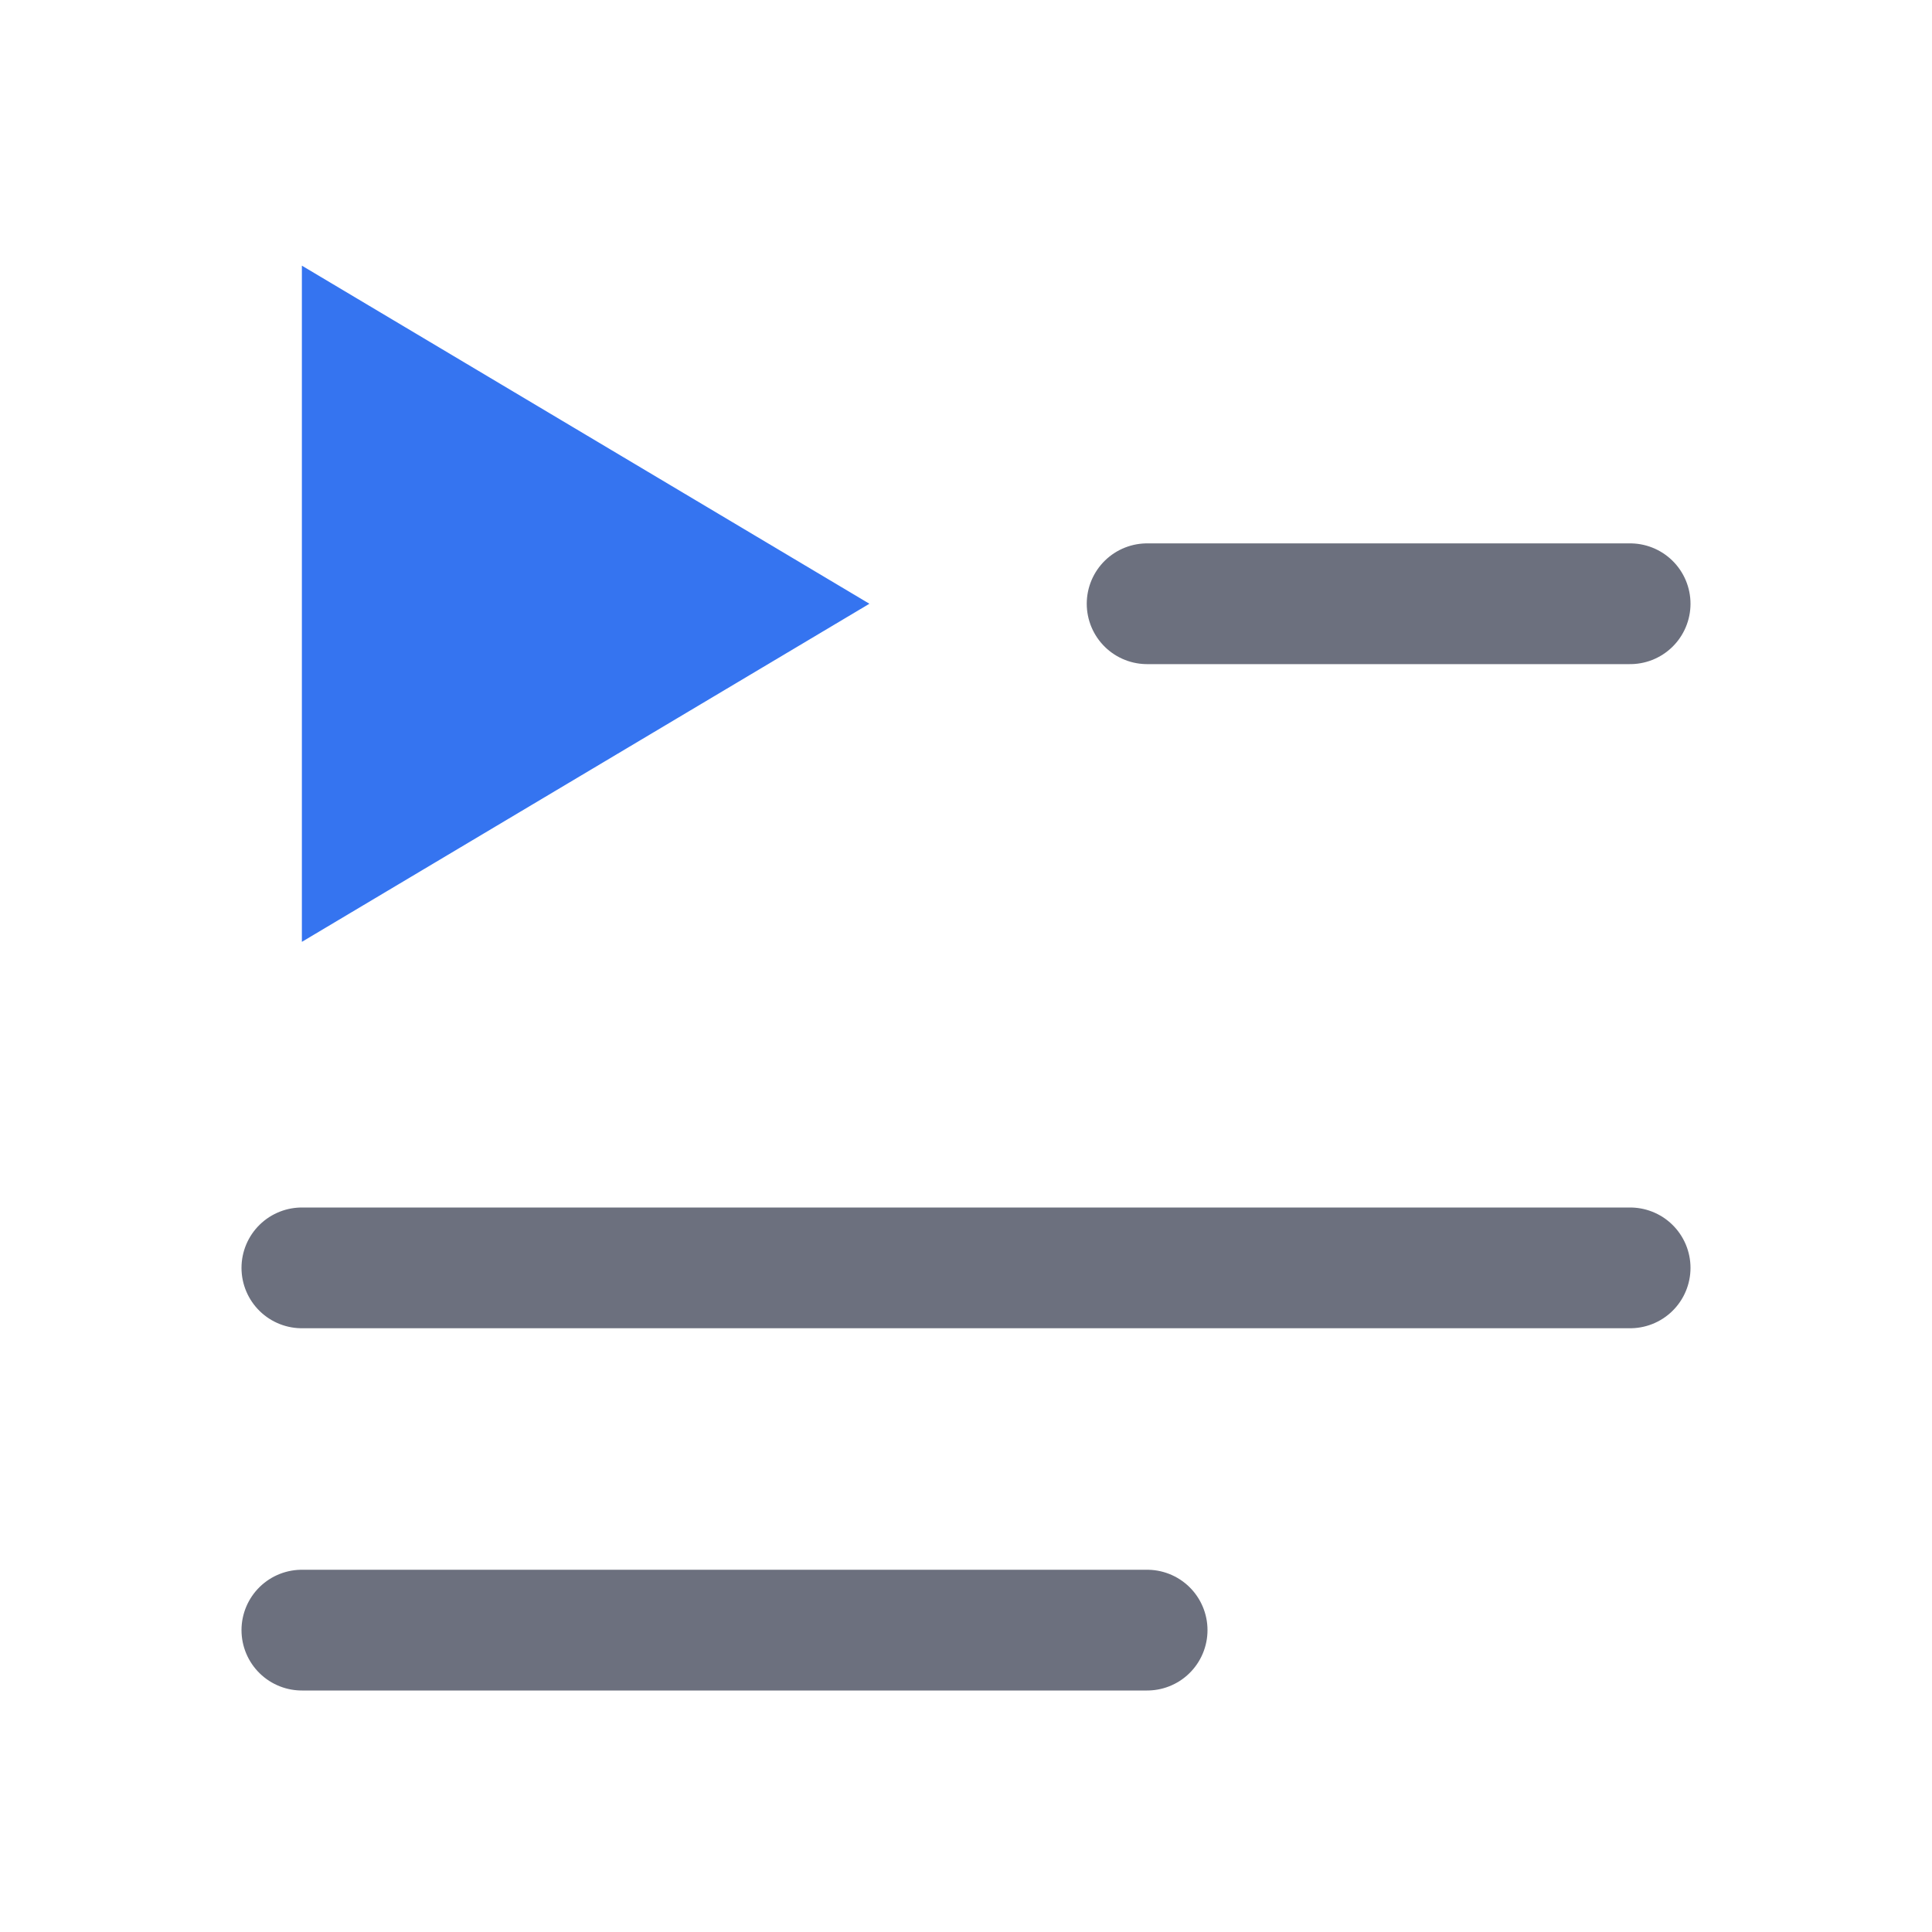
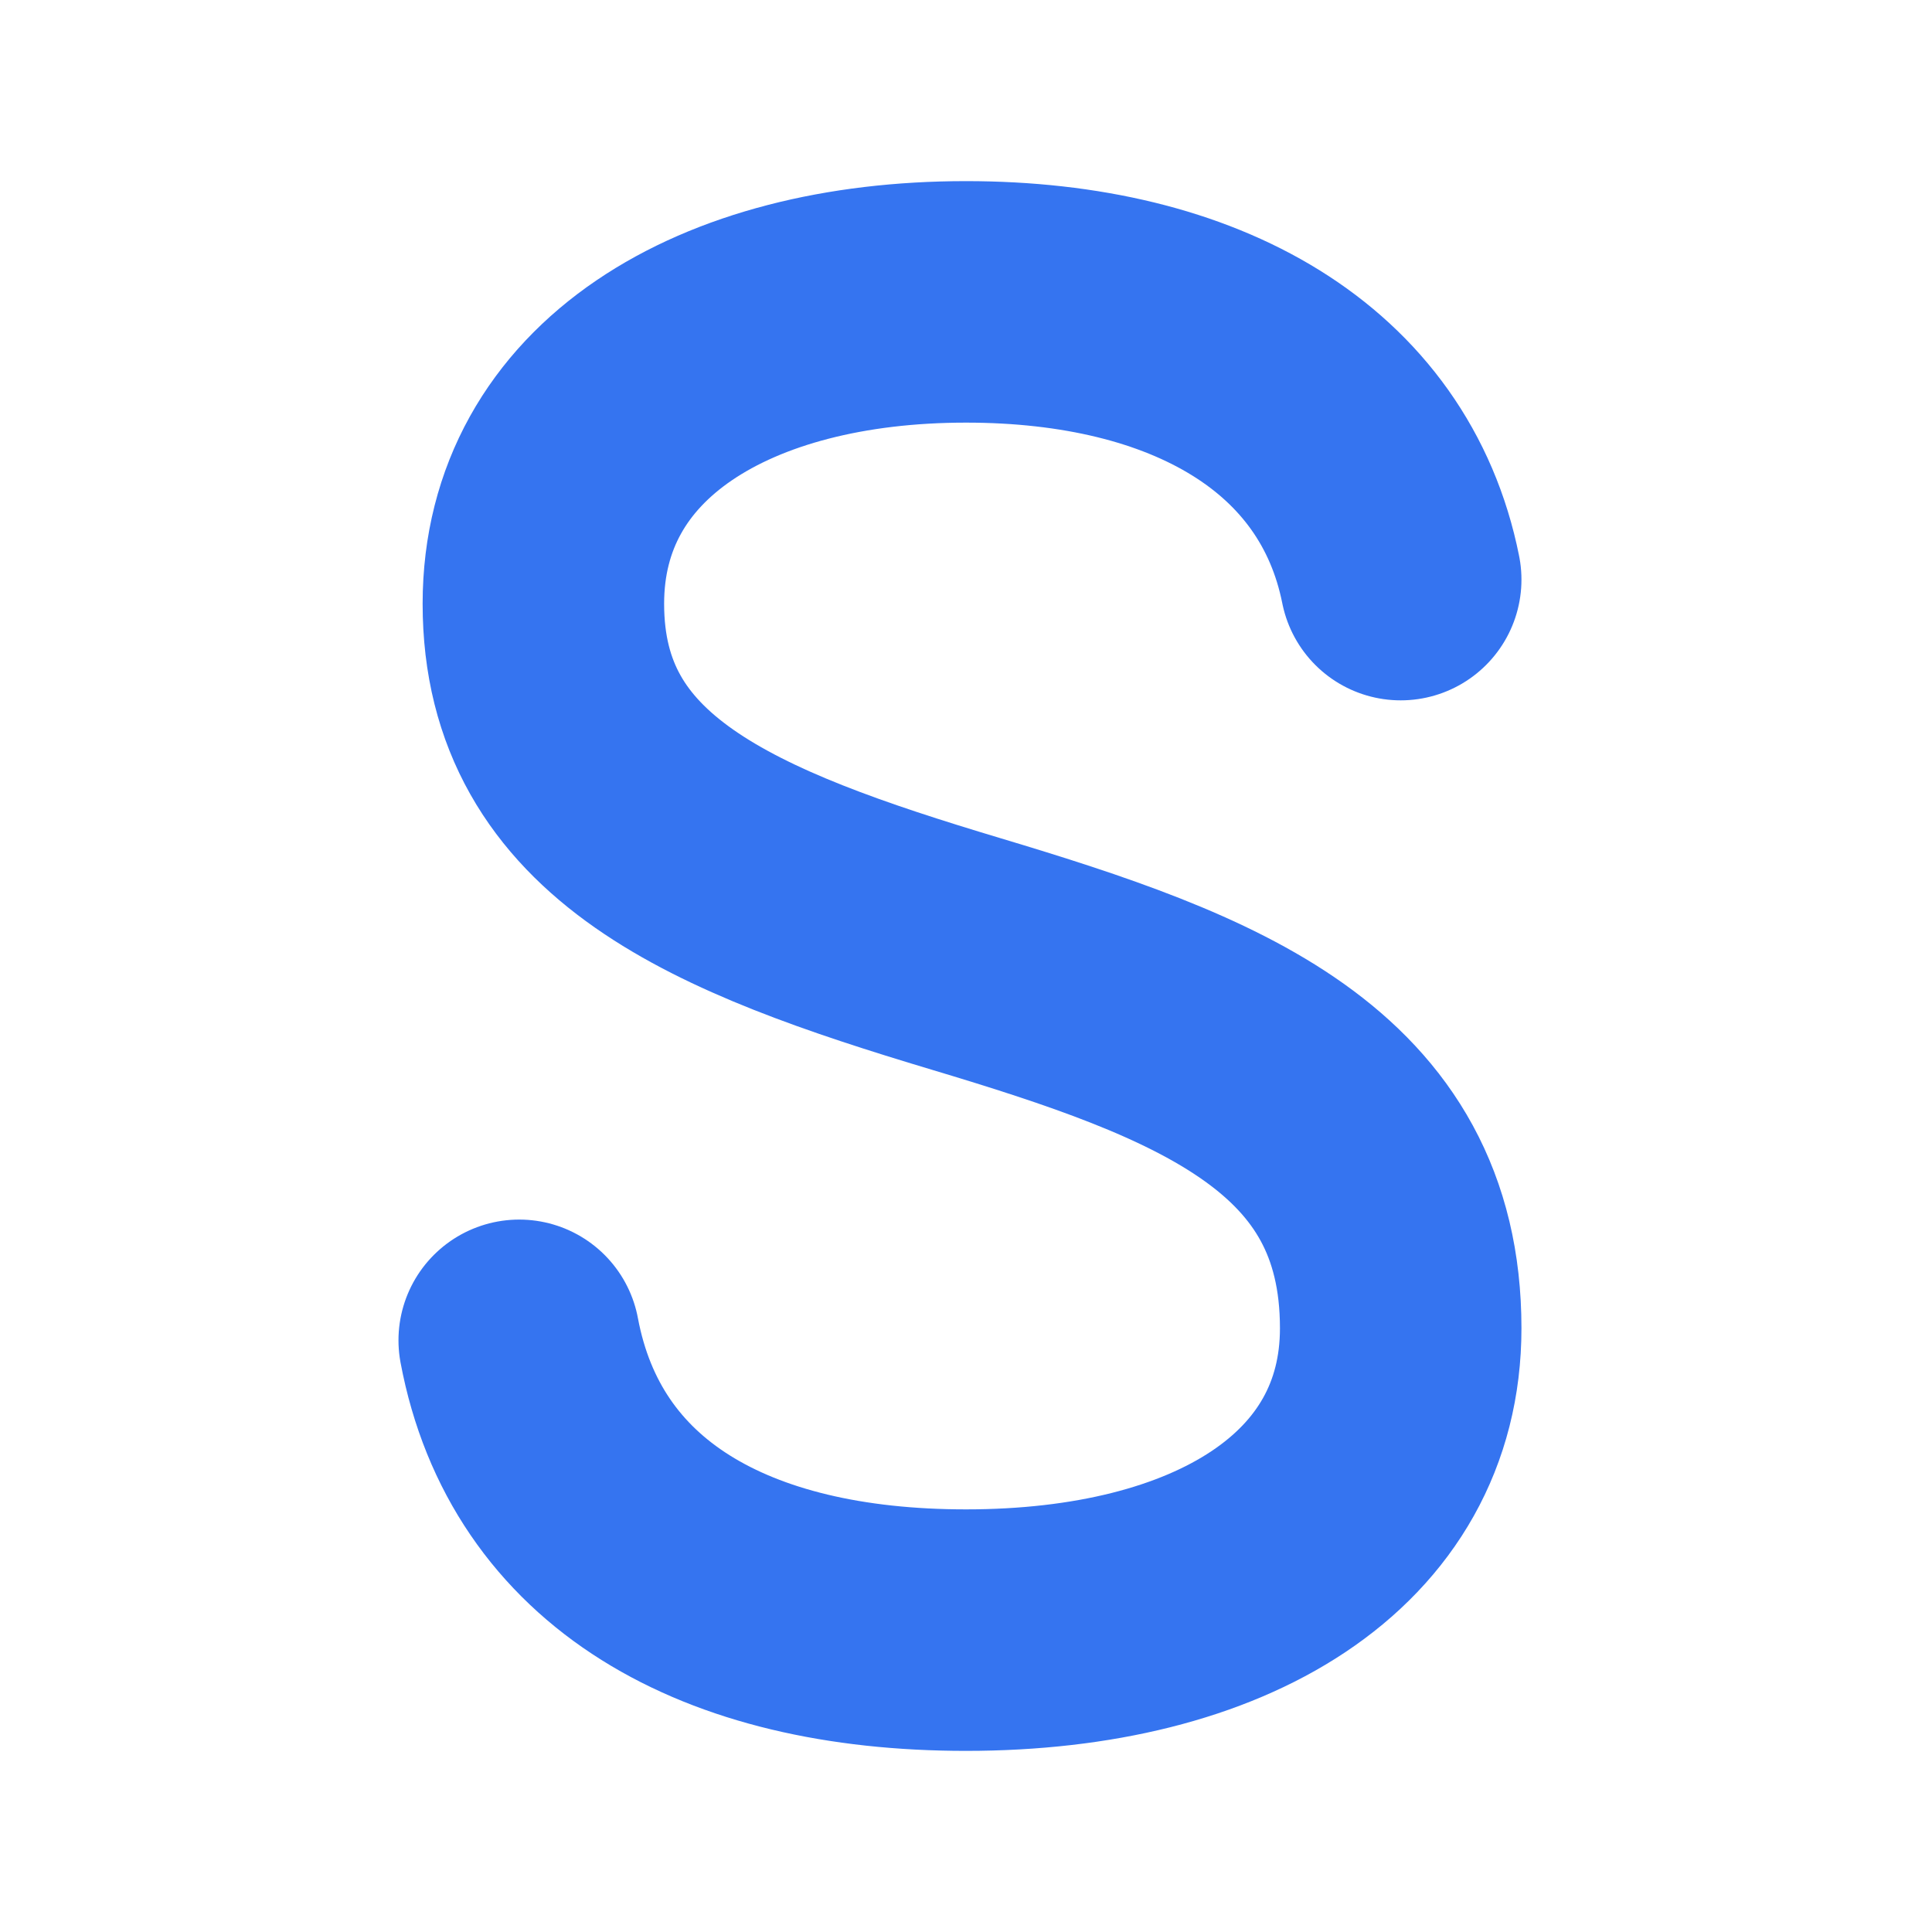
<svg xmlns="http://www.w3.org/2000/svg" width="16" height="16" viewBox="0 0 16 16">
-   <path d="M2.5 2.2v5.6L7.2 5z" fill="#3574F0" />
-   <g fill="none" stroke="#6C707E" stroke-linecap="round">
-     <path d="M9.5 5h4" />
-     <path d="M2.5 10.5h11" />
-     <path d="M2.5 13.5h7" />
-   </g>
+   <path d="M11.6 4.8C11.3 3.3 9.9 2.5 8 2.5 6 2.5 4.5 3.4 4.5 5c0 1.700 1.500 2.300 3.500 2.900s3.600 1.200 3.600 3.100c0 1.600-1.500 2.500-3.600 2.500-2 0-3.400-.8-3.700-2.400" fill="none" stroke="#3574F0" stroke-width="2" stroke-linecap="round" stroke-linejoin="round" />
</svg>
